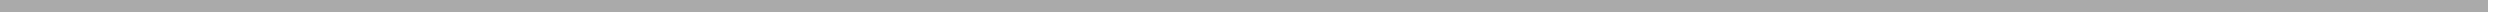
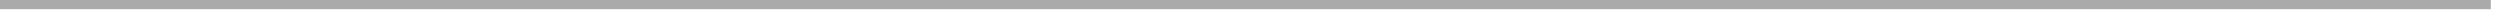
- <svg xmlns="http://www.w3.org/2000/svg" version="1.1" width="208px" height="2px">
-   <g transform="matrix(1 0 0 1 -362 -250 )">
-     <path d="M 362 250.5  L 569 250.5  " stroke-width="1" stroke="#aaaaaa" fill="none" />
+ <svg xmlns="http://www.w3.org/2000/svg" version="1.1" width="272px" height="2px">
+   <g transform="matrix(1 0 0 1 -349 -234 )">
+     <path d="M 349 234.5  L 620 234.5  " stroke-width="1" stroke="#aaaaaa" fill="none" />
  </g>
</svg>
